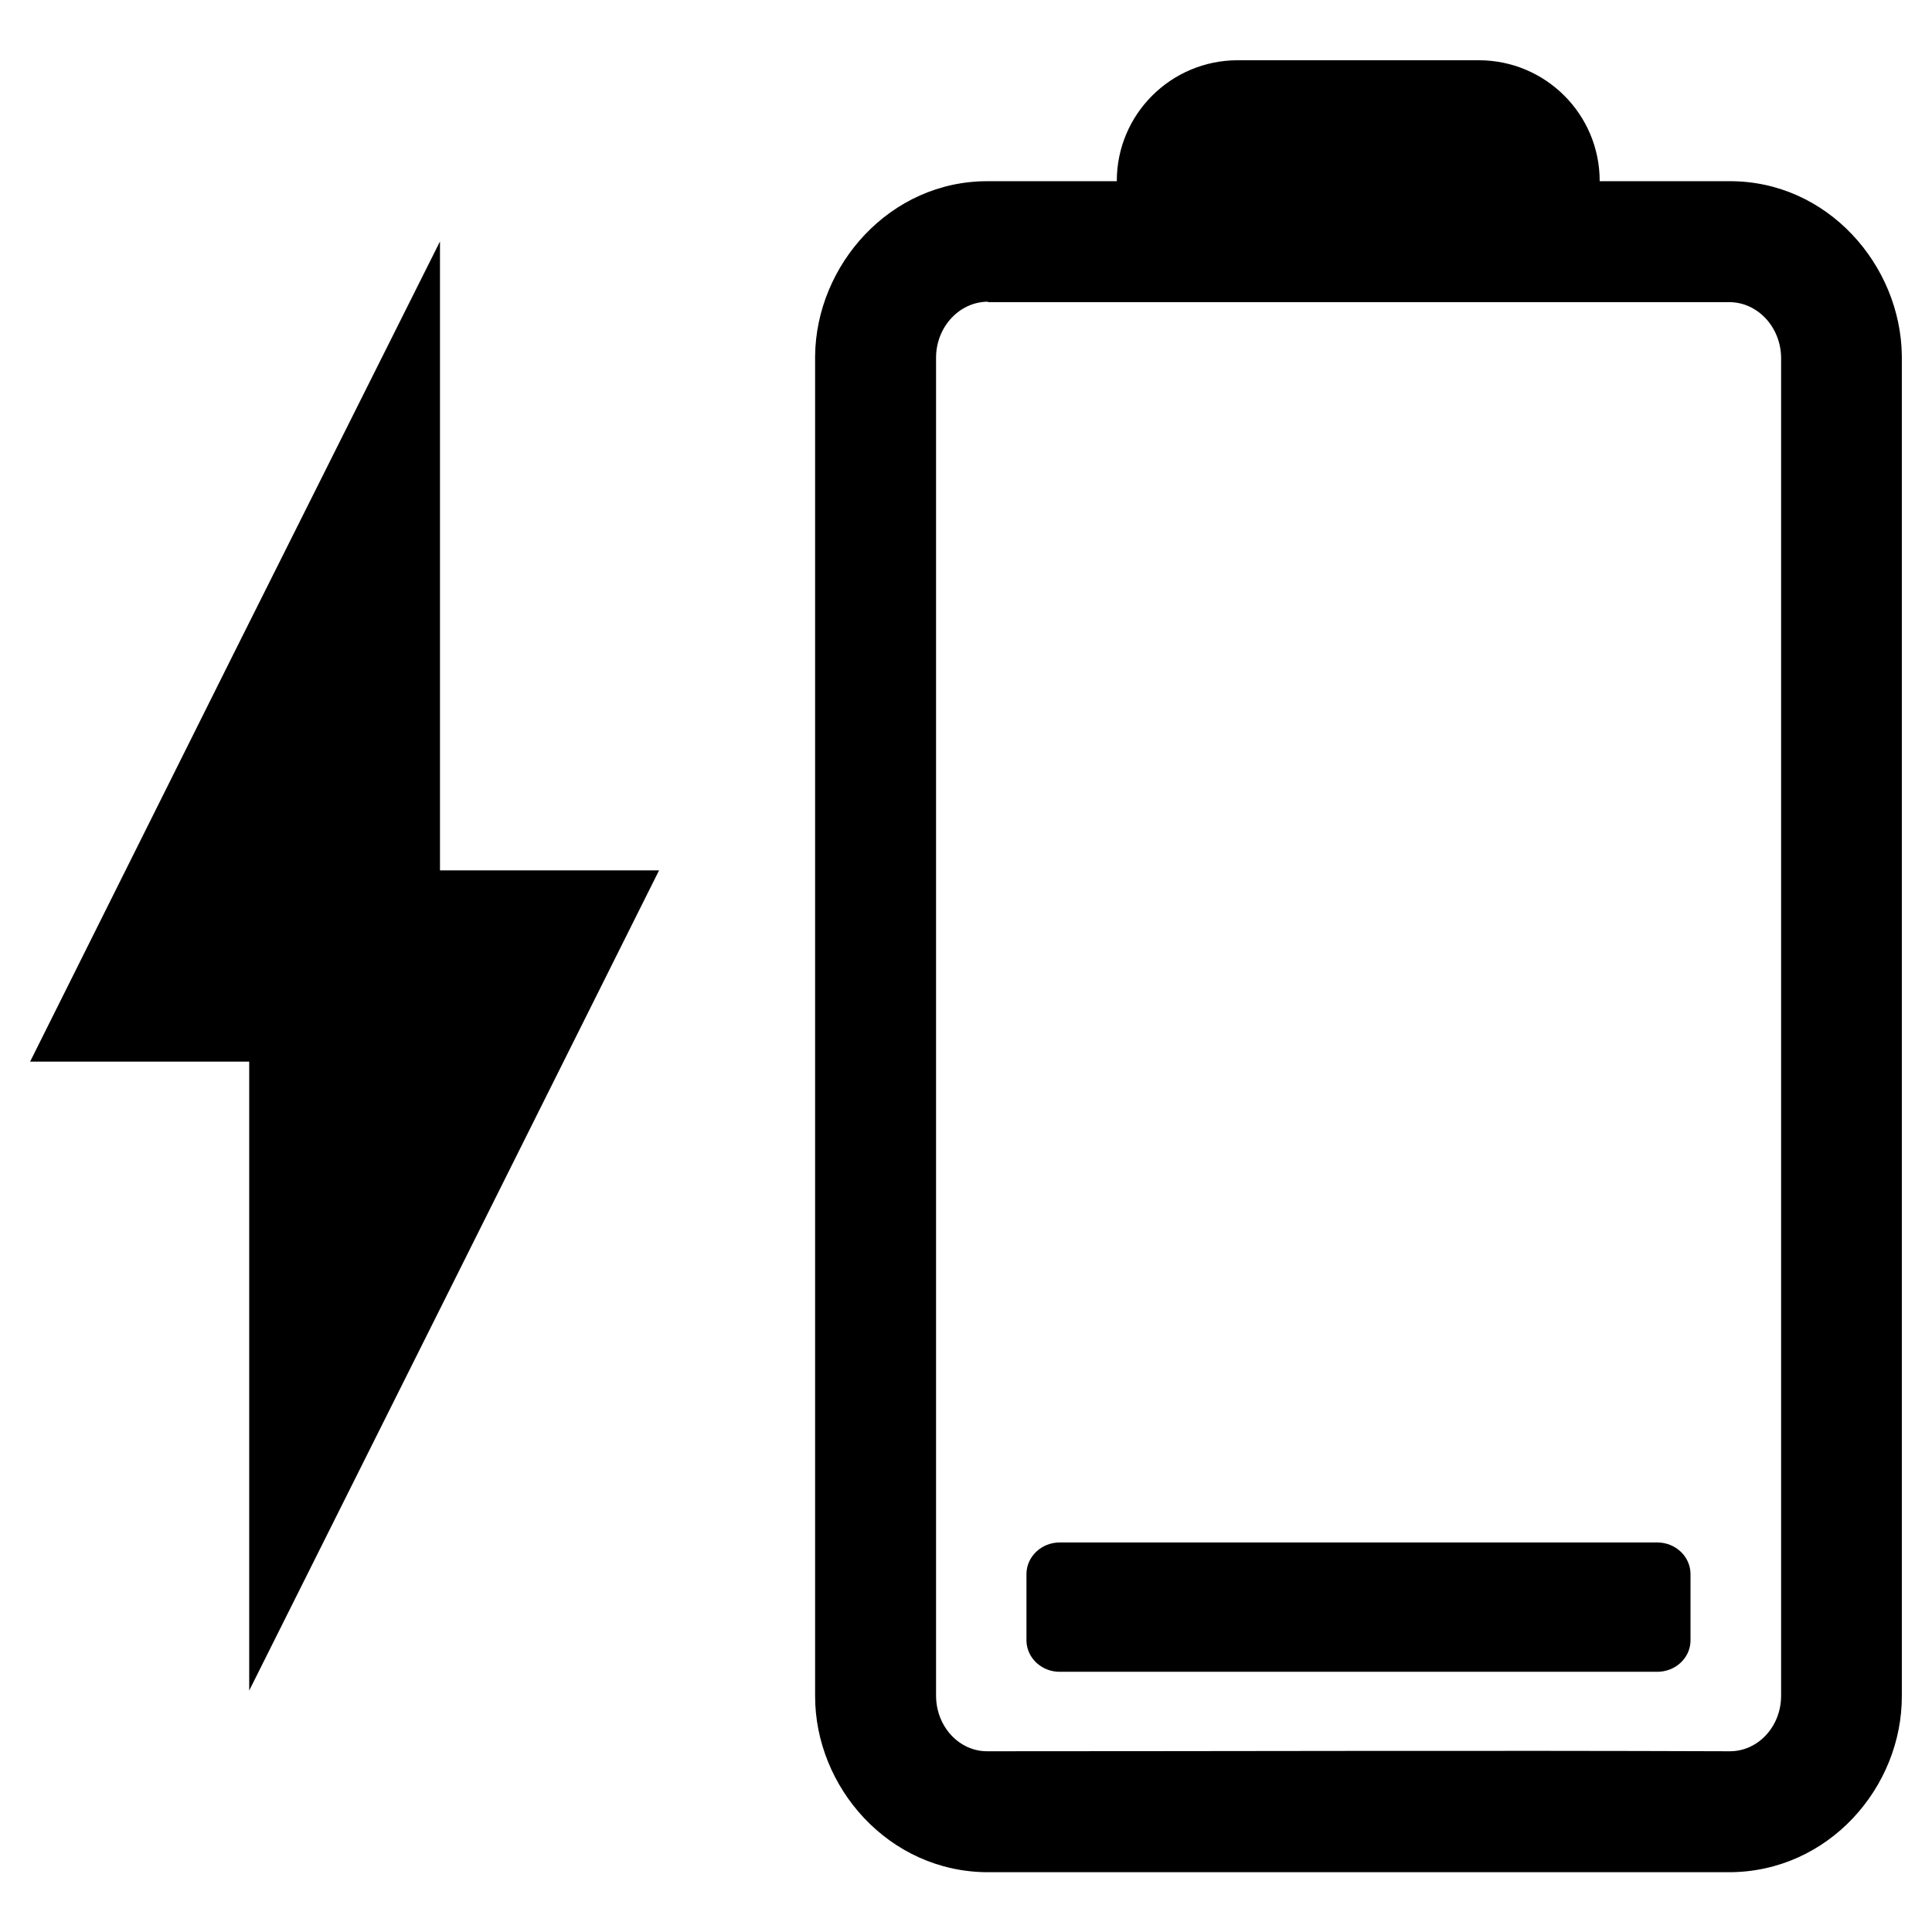
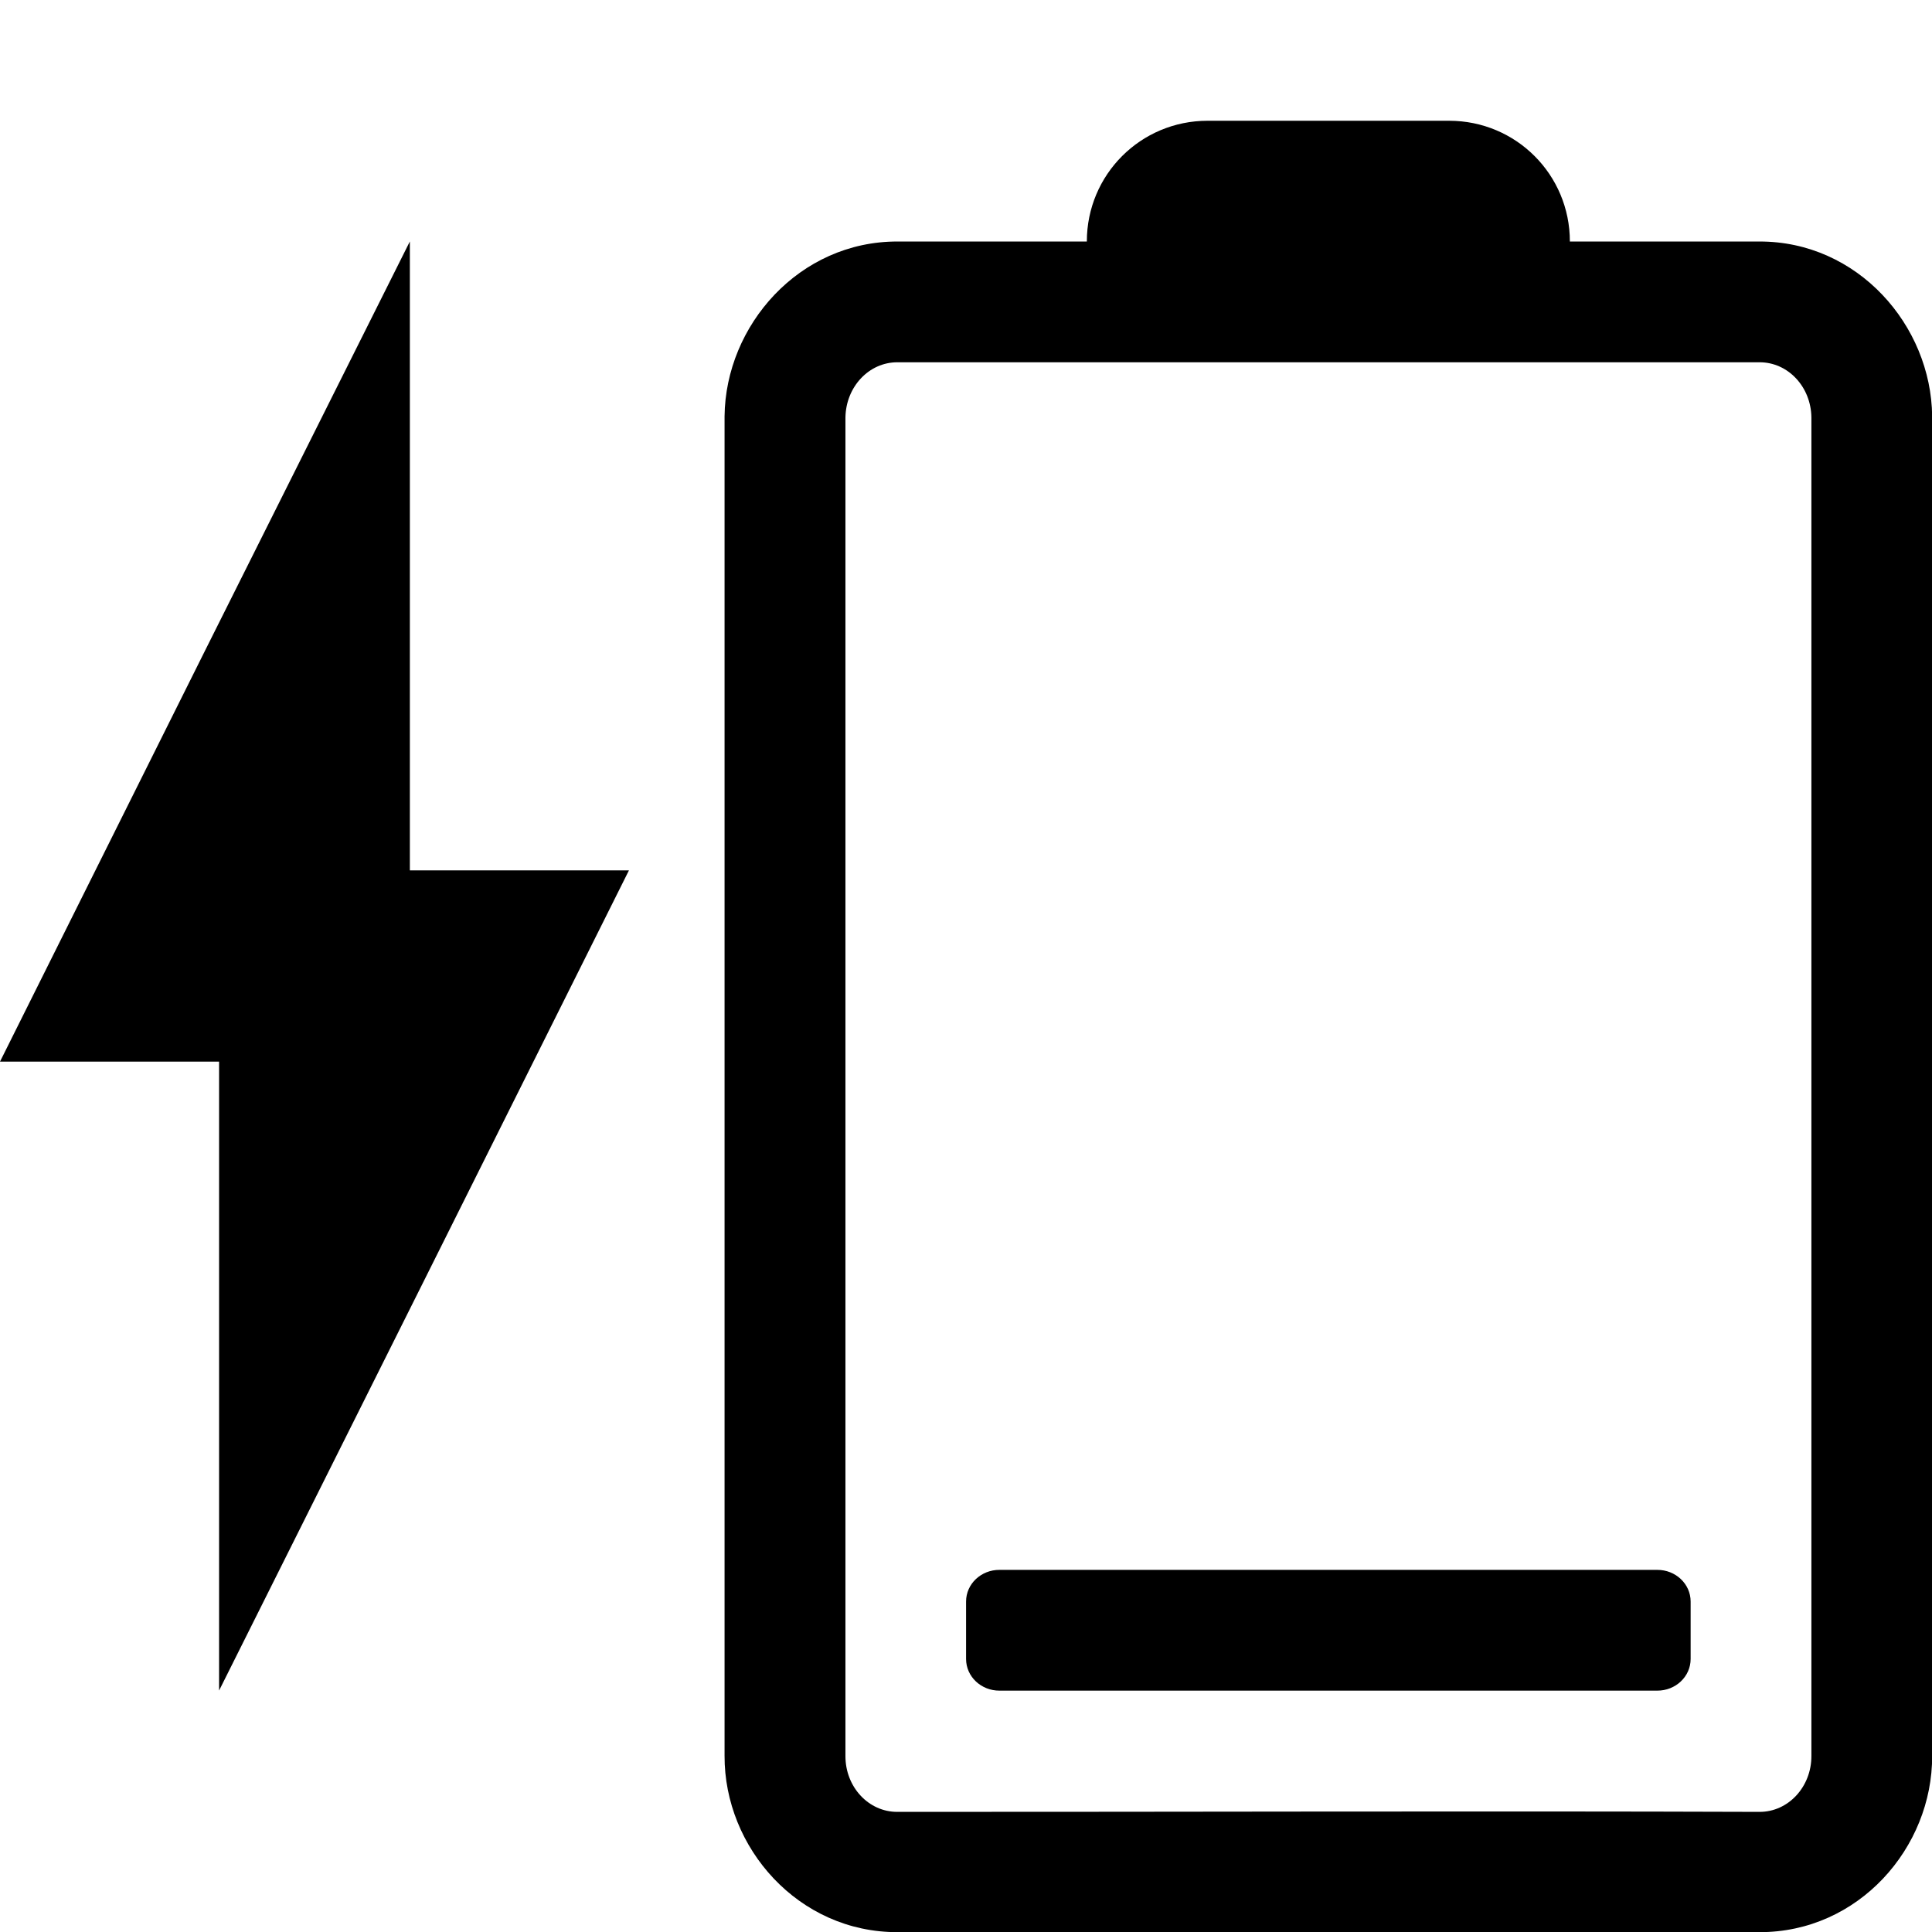
<svg xmlns="http://www.w3.org/2000/svg" id="svg8" version="1.1" viewBox="0 0 4.233 4.233" height="16" width="16">
  <defs id="defs2" />
  <g id="g1156" style="display:inline">
-     <g id="g850">
-       <g id="g839" transform="translate(0.8598958)">
-         <path id="path915" style="color:#000000;font-style:normal;font-variant:normal;font-weight:normal;font-stretch:normal;font-size:medium;line-height:normal;font-family:sans-serif;font-variant-ligatures:normal;font-variant-position:normal;font-variant-caps:normal;font-variant-numeric:normal;font-variant-alternates:normal;font-variant-east-asian:normal;font-feature-settings:normal;font-variation-settings:normal;text-indent:0;text-align:start;text-decoration:none;text-decoration-line:none;text-decoration-style:solid;text-decoration-color:#000000;letter-spacing:normal;word-spacing:normal;text-transform:none;writing-mode:lr-tb;direction:ltr;text-orientation:mixed;dominant-baseline:auto;baseline-shift:baseline;text-anchor:start;white-space:normal;shape-padding:0;shape-margin:0;inline-size:0;clip-rule:nonzero;display:inline;overflow:visible;visibility:visible;isolation:auto;mix-blend-mode:normal;color-interpolation:sRGB;color-interpolation-filters:linearRGB;solid-color:#000000;solid-opacity:1;vector-effect:none;fill:#000000;fill-opacity:1;fill-rule:nonzero;stroke:none;stroke-width:4.058;stroke-linecap:round;stroke-linejoin:round;stroke-miterlimit:4;stroke-dasharray:none;stroke-dashoffset:0;stroke-opacity:1;paint-order:stroke markers fill;color-rendering:auto;image-rendering:auto;shape-rendering:auto;text-rendering:auto;enable-background:accumulate;stop-color:#000000" d="M 5.527,12.773 C 5.375,12.772 5.25,12.89 5.25,13.035 c 0,0.185 0,0.37 0,0.555 0.005,0.143 0.128,0.255 0.277,0.254 h 4.945 c 0.149,0.001 0.273,-0.111 0.277,-0.254 0,-0.185 0,-0.37 0,-0.555 -3.2e-4,-0.146 -0.125,-0.263 -0.277,-0.262 z" transform="scale(0.2645833)" />
-         <g id="g838">
-           <path id="path889" style="color:#000000;font-style:normal;font-variant:normal;font-weight:normal;font-stretch:normal;font-size:medium;line-height:normal;font-family:sans-serif;font-variant-ligatures:normal;font-variant-position:normal;font-variant-caps:normal;font-variant-numeric:normal;font-variant-alternates:normal;font-variant-east-asian:normal;font-feature-settings:normal;font-variation-settings:normal;text-indent:0;text-align:start;text-decoration:none;text-decoration-line:none;text-decoration-style:solid;text-decoration-color:#000000;letter-spacing:normal;word-spacing:normal;text-transform:none;writing-mode:lr-tb;direction:ltr;text-orientation:mixed;dominant-baseline:auto;baseline-shift:baseline;text-anchor:start;white-space:normal;shape-padding:0;shape-margin:0;inline-size:0;clip-rule:nonzero;display:inline;overflow:visible;visibility:visible;isolation:auto;mix-blend-mode:normal;color-interpolation:sRGB;color-interpolation-filters:linearRGB;solid-color:#000000;solid-opacity:1;vector-effect:none;fill:#000000;fill-opacity:1;fill-rule:nonzero;stroke:none;stroke-width:1;stroke-linecap:round;stroke-linejoin:round;stroke-miterlimit:4;stroke-dasharray:none;stroke-dashoffset:0;stroke-opacity:1;paint-order:stroke markers fill;color-rendering:auto;image-rendering:auto;shape-rendering:auto;text-rendering:auto;enable-background:accumulate;stop-color:#000000" d="M 1.305,0.397 C 1.09,0.396 0.928,0.581 0.926,0.78 c -2.7e-6,6.8791e-4 -2.7e-6,0.001 0,0.002 V 3.715 c -7.144e-4,0.201 0.162,0.387 0.379,0.387 0.541,0 1.082,0 1.623,0 C 3.146,4.102 3.308,3.916 3.307,3.715 V 0.782 c 2.7e-6,-6.8791e-4 2.7e-6,-0.001 0,-0.002 C 3.305,0.581 3.144,0.396 2.929,0.397 c -0.541,0 -1.082,0 -1.623,0 z m -5.16e-4,0.265 c 0.541,0 1.083,0 1.624,0 0.062,-2.6003e-4 0.113,0.054 0.114,0.121 V 3.715 c 2.402e-4,0.068 -0.051,0.123 -0.114,0.122 -0.542,-0.002 -1.082,0 -1.624,0 C 1.242,3.838 1.191,3.783 1.191,3.715 V 0.782 C 1.192,0.715 1.243,0.661 1.305,0.661 Z" />
-           <rect style="opacity:1;fill:#000000;stroke:none;stroke-width:0.544;stroke-linecap:round;stroke-linejoin:round;stroke-miterlimit:4;stroke-dasharray:none;paint-order:normal" id="rect832" width="1.058" height="0.529" x="1.587" y="0.132" ry="0.265" />
-         </g>
+     <g id="g847">
+       <g id="g838" transform="translate(0.7937524)">
+         <path id="path898" style="color:#000000;font-style:normal;font-variant:normal;font-weight:normal;font-stretch:normal;font-size:medium;line-height:normal;font-family:sans-serif;font-variant-ligatures:normal;font-variant-position:normal;font-variant-caps:normal;font-variant-numeric:normal;font-variant-alternates:normal;font-variant-east-asian:normal;font-feature-settings:normal;font-variation-settings:normal;text-indent:0;text-align:start;text-decoration:none;text-decoration-line:none;text-decoration-style:solid;text-decoration-color:#000000;letter-spacing:normal;word-spacing:normal;text-transform:none;writing-mode:lr-tb;direction:ltr;text-orientation:mixed;dominant-baseline:auto;baseline-shift:baseline;text-anchor:start;white-space:normal;shape-padding:0;shape-margin:0;inline-size:0;clip-rule:nonzero;display:inline;overflow:visible;visibility:visible;isolation:auto;mix-blend-mode:normal;color-interpolation:sRGB;color-interpolation-filters:linearRGB;solid-color:#000000;solid-opacity:1;vector-effect:none;fill:#000000;fill-opacity:1;fill-rule:nonzero;stroke:none;stroke-width:4.058;stroke-linecap:round;stroke-linejoin:round;stroke-miterlimit:4;stroke-dasharray:none;stroke-dashoffset:0;stroke-opacity:1;paint-order:stroke markers fill;color-rendering:auto;image-rendering:auto;shape-rendering:auto;text-rendering:auto;enable-background:accumulate;stop-color:#000000" d="M 5.277,13 C 5.125,12.999 5,13.116 5,13.262 5,13.421 5,13.579 5,13.738 5,13.884 5.125,14.001 5.277,14 H 10.723 C 10.875,14.001 11,13.884 11,13.738 11,13.579 11,13.421 11,13.262 11,13.116 10.875,12.999 10.723,13 Z" transform="scale(0.2645833)" />
+         <path id="path866" style="color:#000000;font-style:normal;font-variant:normal;font-weight:normal;font-stretch:normal;font-size:medium;line-height:normal;font-family:sans-serif;font-variant-ligatures:normal;font-variant-position:normal;font-variant-caps:normal;font-variant-numeric:normal;font-variant-alternates:normal;font-variant-east-asian:normal;font-feature-settings:normal;font-variation-settings:normal;text-indent:0;text-align:start;text-decoration:none;text-decoration-line:none;text-decoration-style:solid;text-decoration-color:#000000;letter-spacing:normal;word-spacing:normal;text-transform:none;writing-mode:lr-tb;direction:ltr;text-orientation:mixed;dominant-baseline:auto;baseline-shift:baseline;text-anchor:start;white-space:normal;shape-padding:0;shape-margin:0;inline-size:0;clip-rule:nonzero;display:inline;overflow:visible;visibility:visible;isolation:auto;mix-blend-mode:normal;color-interpolation:sRGB;color-interpolation-filters:linearRGB;solid-color:#000000;solid-opacity:1;vector-effect:none;fill:#000000;fill-opacity:1;fill-rule:nonzero;stroke:none;stroke-width:3.78;stroke-linecap:round;stroke-linejoin:round;stroke-miterlimit:4;stroke-dasharray:none;stroke-dashoffset:0;stroke-opacity:1;paint-order:stroke markers fill;color-rendering:auto;image-rendering:auto;shape-rendering:auto;text-rendering:auto;enable-background:accumulate;stop-color:#000000" d="M 7,1 C 6.446,1 6,1.446 6,2 H 4.434 C 3.619,1.997 3.008,2.694 3,3.447 c -1.02e-5,0.003 -1.02e-5,0.005 0,0.008 V 4 14.539 C 2.997,15.3 3.611,16.003 4.434,16 H 11.568 C 12.391,16.003 13.003,15.3 13,14.539 V 3.455 c 10e-6,-0.003 10e-6,-0.005 0,-0.008 C 12.992,2.694 12.383,1.997 11.568,2 H 10 C 10,1.446 9.554,1 9,1 Z M 4.432,3 H 11.57 C 11.806,2.999 11.997,3.203 12,3.457 V 14.541 c 9.08e-4,0.256 -0.192,0.464 -0.43,0.463 -2.32,-0.008 -4.818,7.25e-4 -7.139,0 -0.238,9.8e-4 -0.431,-0.206 -0.43,-0.463 V 3.457 C 4.005,3.203 4.196,2.999 4.432,3 Z" transform="scale(0.2645833)" />
      </g>
-       <path id="path834" style="display:inline;fill:#000000;stroke-width:0.285;stroke-linecap:round;stroke-linejoin:round;paint-order:stroke markers fill" d="M 0.964,0.529 0.515,1.426 0.066,2.326 H 0.546 V 3.704 L 0.995,2.806 1.444,1.907 H 0.964 Z" />
+       <path id="path834" style="display:inline;fill:#000000;stroke-width:0.285;stroke-linecap:round;stroke-linejoin:round;paint-order:stroke markers fill" d="M 0.898,0.529 0.449,1.426 0,2.326 H 0.48 V 3.704 L 0.929,2.806 1.378,1.907 H 0.898 Z" />
    </g>
  </g>
</svg>
